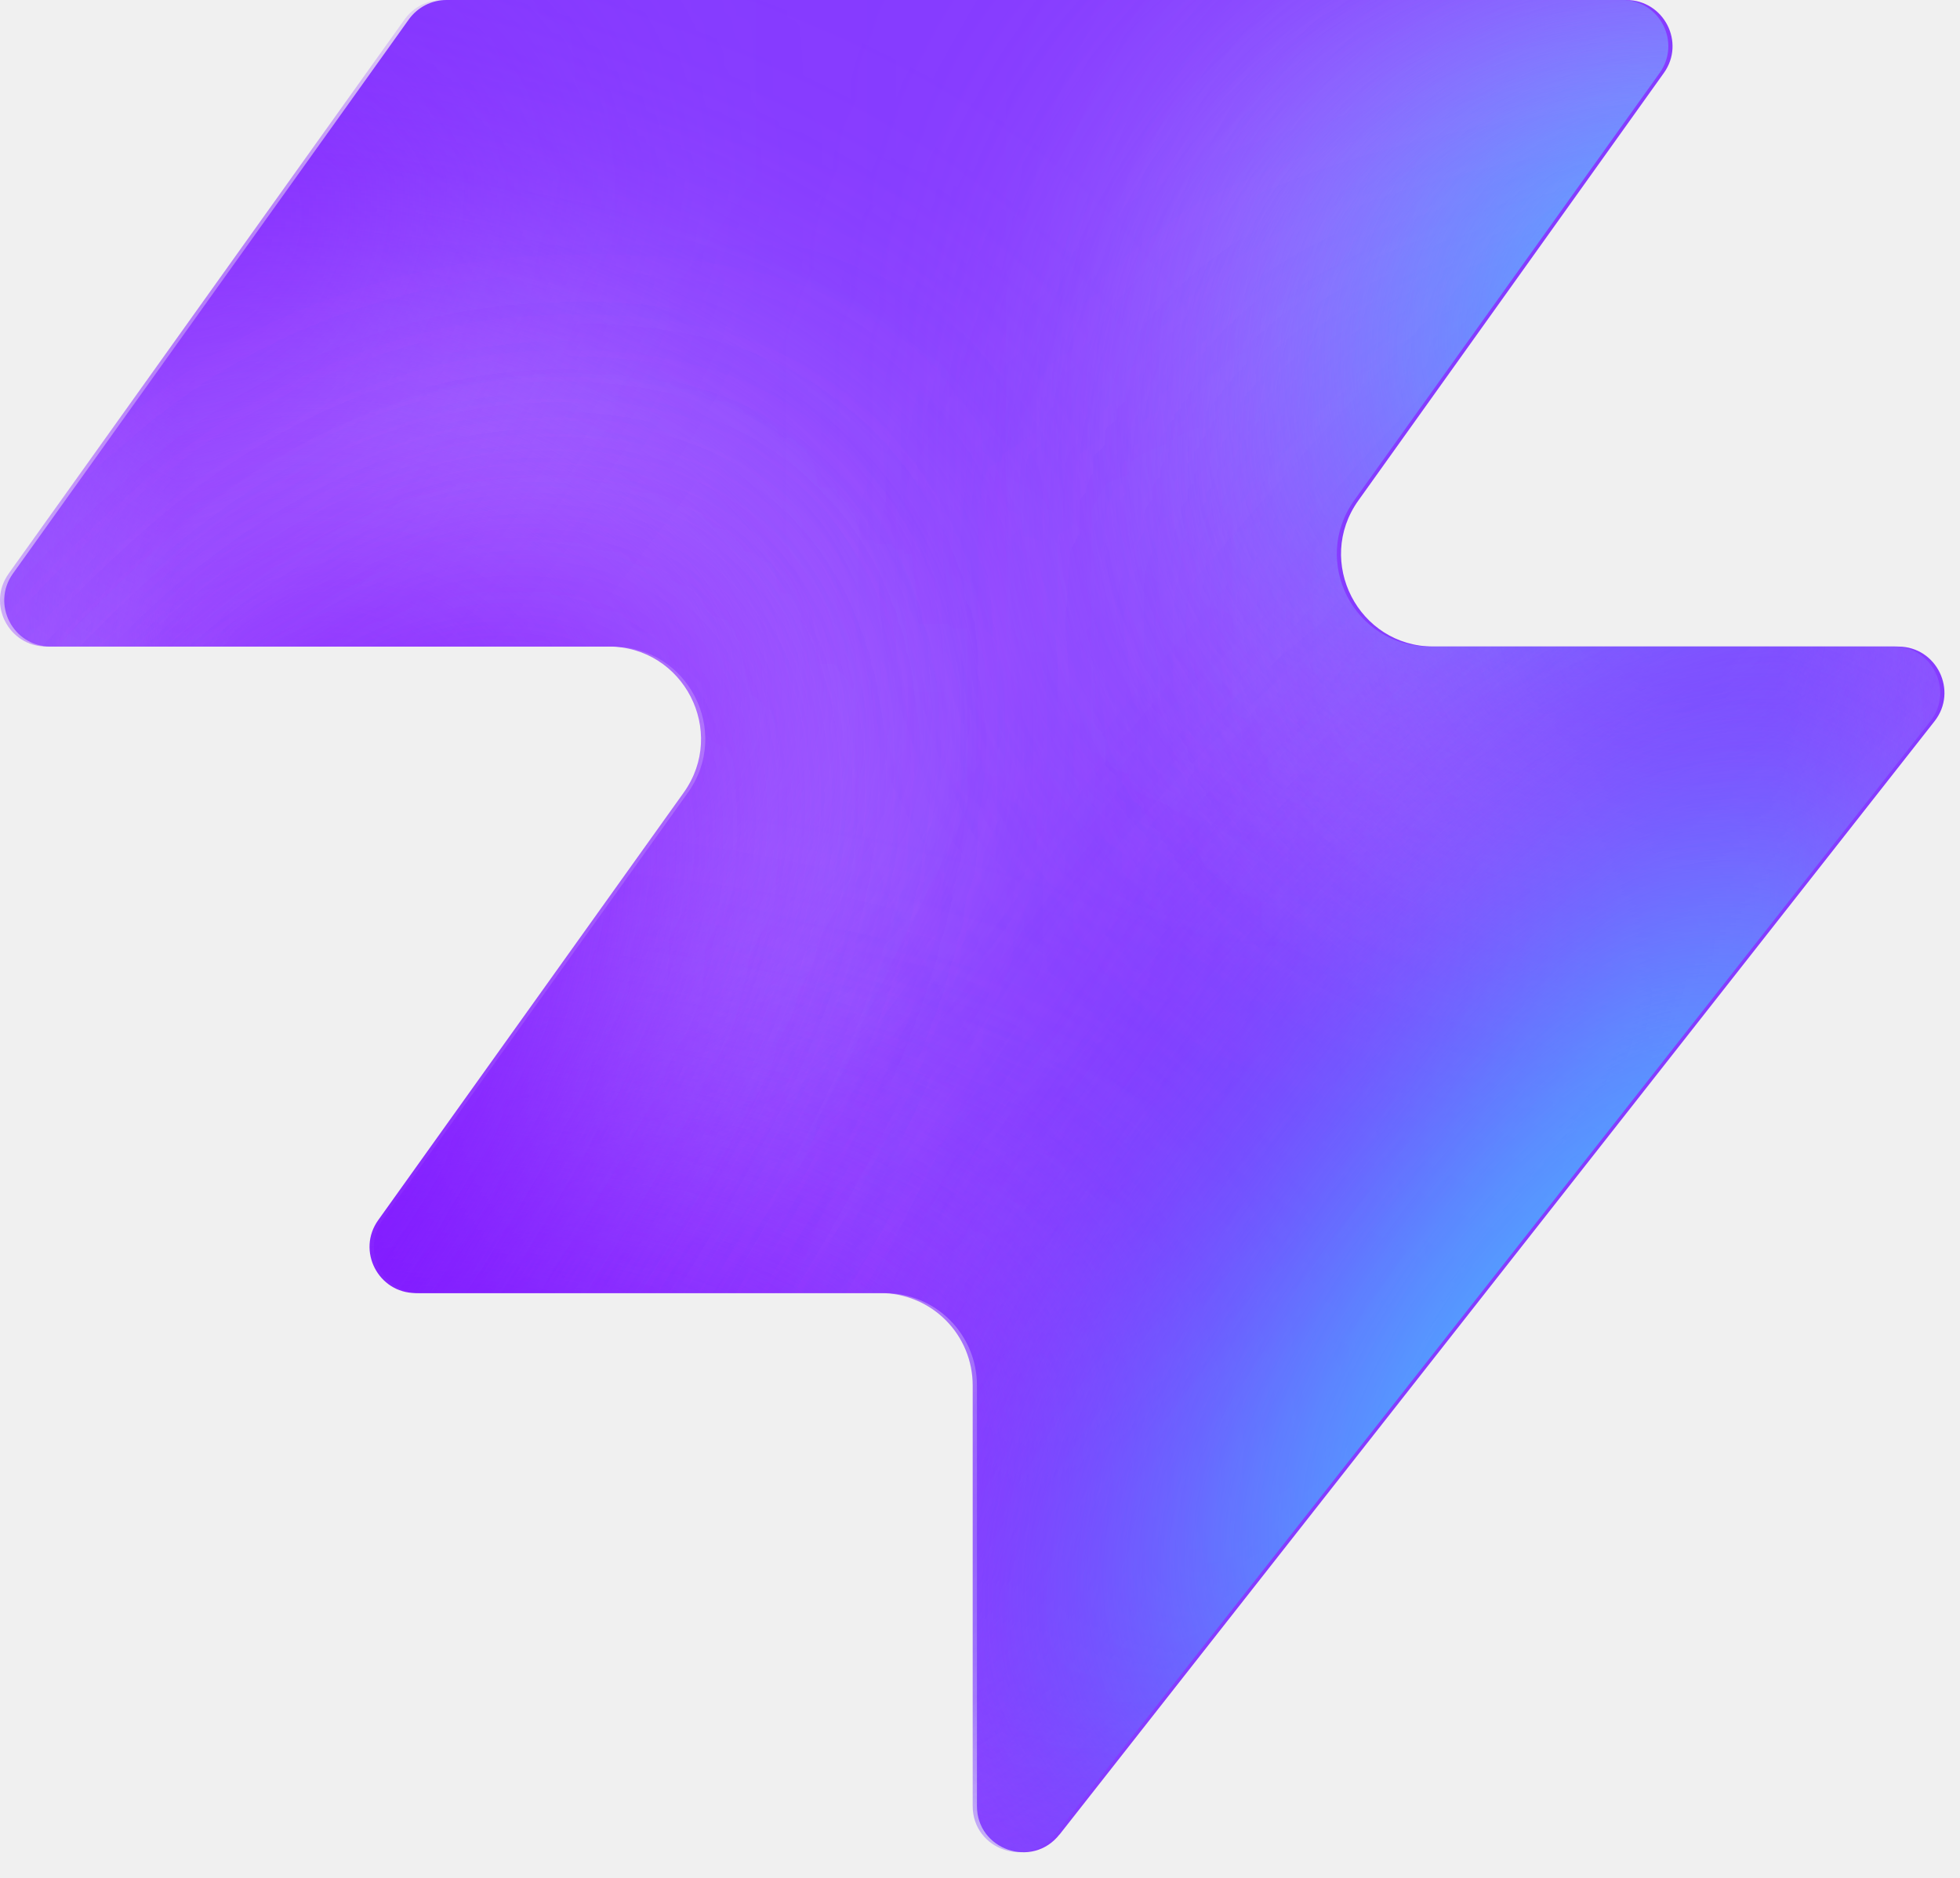
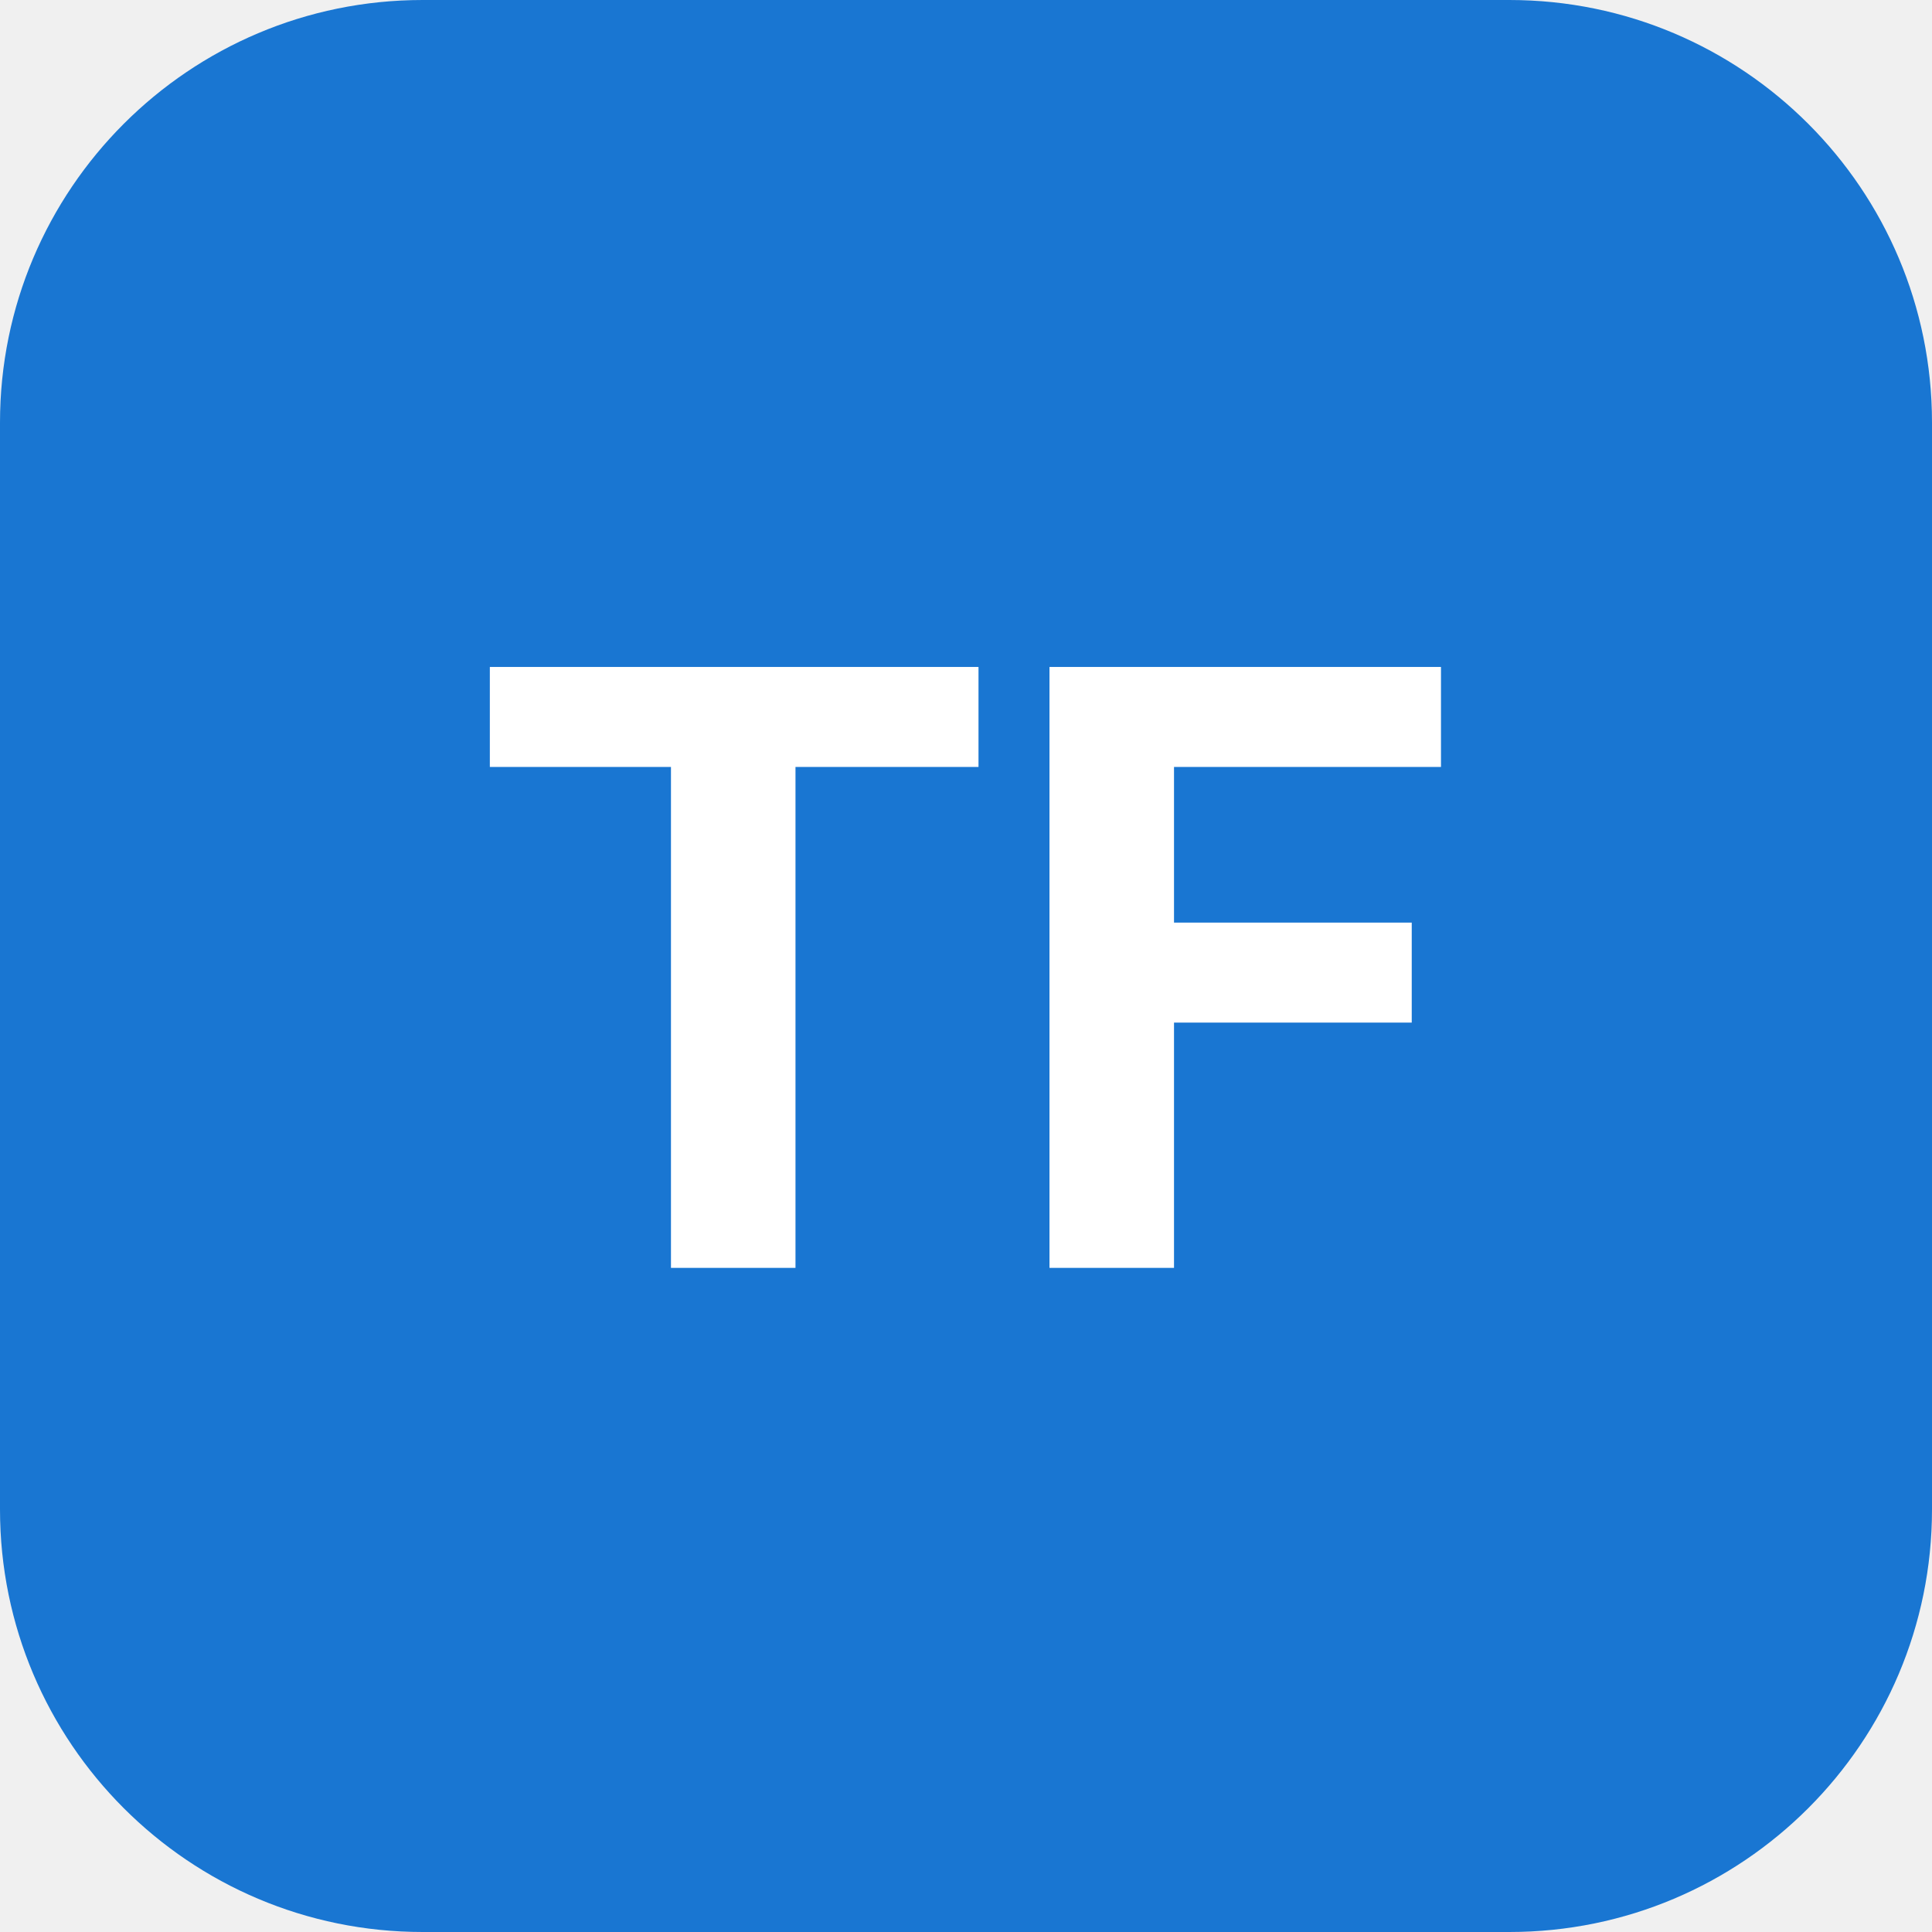
- <svg xmlns="http://www.w3.org/2000/svg" width="48" height="46" fill="none" viewBox="0 0 48 46">
-   <path fill="#863bff" d="M25.946 44.938c-.664.845-2.021.375-2.021-.698V33.937a2.26 2.26 0 0 0-2.262-2.262H10.287c-.92 0-1.456-1.04-.92-1.788l7.48-10.471c1.07-1.497 0-3.578-1.842-3.578H1.237c-.92 0-1.456-1.04-.92-1.788L10.013.474c.214-.297.556-.474.92-.474h28.894c.92 0 1.456 1.04.92 1.788l-7.48 10.471c-1.07 1.498 0 3.579 1.842 3.579h11.377c.943 0 1.473 1.088.89 1.83L25.947 44.94z" style="fill:#863bff;fill:color(display-p3 .525 .23 1);fill-opacity:1" />
-   <mask id="a" width="48" height="46" x="0" y="0" maskUnits="userSpaceOnUse" style="mask-type:alpha">
-     <path fill="#000" d="M25.842 44.938c-.664.844-2.021.375-2.021-.698V33.937a2.26 2.26 0 0 0-2.262-2.262H10.183c-.92 0-1.456-1.04-.92-1.788l7.48-10.471c1.07-1.498 0-3.579-1.842-3.579H1.133c-.92 0-1.456-1.04-.92-1.787L9.91.473c.214-.297.556-.474.92-.474h28.894c.92 0 1.456 1.04.92 1.788l-7.48 10.471c-1.07 1.498 0 3.578 1.842 3.578h11.377c.943 0 1.473 1.088.89 1.832L25.843 44.94z" style="fill:#000;fill-opacity:1" />
-   </mask>
-   <g mask="url(#a)">
-     <g filter="url(#b)">
-       <ellipse cx="5.508" cy="14.704" fill="#ede6ff" rx="5.508" ry="14.704" style="fill:#ede6ff;fill:color(display-p3 .927 .903 1);fill-opacity:1" transform="matrix(.00324 1 1 -.00324 -4.47 31.516)" />
-     </g>
-     <g filter="url(#c)">
-       <ellipse cx="10.399" cy="29.851" fill="#ede6ff" rx="10.399" ry="29.851" style="fill:#ede6ff;fill:color(display-p3 .927 .903 1);fill-opacity:1" transform="matrix(.00324 1 1 -.00324 -39.328 7.883)" />
-     </g>
-     <g filter="url(#d)">
-       <ellipse cx="5.508" cy="30.487" fill="#7e14ff" rx="5.508" ry="30.487" style="fill:#7e14ff;fill:color(display-p3 .492 .077 1);fill-opacity:1" transform="rotate(89.814 -25.913 -14.639)scale(1 -1)" />
-     </g>
-     <g filter="url(#e)">
-       <ellipse cx="5.508" cy="30.599" fill="#7e14ff" rx="5.508" ry="30.599" style="fill:#7e14ff;fill:color(display-p3 .492 .077 1);fill-opacity:1" transform="rotate(89.814 -32.644 -3.334)scale(1 -1)" />
-     </g>
-     <g filter="url(#f)">
-       <ellipse cx="5.508" cy="30.599" fill="#7e14ff" rx="5.508" ry="30.599" style="fill:#7e14ff;fill:color(display-p3 .492 .077 1);fill-opacity:1" transform="matrix(.00324 1 1 -.00324 -34.34 30.47)" />
-     </g>
-     <g filter="url(#g)">
-       <ellipse cx="14.072" cy="22.078" fill="#ede6ff" rx="14.072" ry="22.078" style="fill:#ede6ff;fill:color(display-p3 .927 .903 1);fill-opacity:1" transform="rotate(93.35 24.506 48.493)scale(-1 1)" />
-     </g>
-     <g filter="url(#h)">
-       <ellipse cx="3.47" cy="21.501" fill="#7e14ff" rx="3.47" ry="21.501" style="fill:#7e14ff;fill:color(display-p3 .492 .077 1);fill-opacity:1" transform="rotate(89.009 28.708 47.59)scale(-1 1)" />
-     </g>
-     <g filter="url(#i)">
-       <ellipse cx="3.47" cy="21.501" fill="#7e14ff" rx="3.47" ry="21.501" style="fill:#7e14ff;fill:color(display-p3 .492 .077 1);fill-opacity:1" transform="rotate(89.009 28.708 47.59)scale(-1 1)" />
-     </g>
-     <g filter="url(#j)">
-       <ellipse cx=".387" cy="8.972" fill="#7e14ff" rx="4.407" ry="29.108" style="fill:#7e14ff;fill:color(display-p3 .492 .077 1);fill-opacity:1" transform="rotate(39.51 .387 8.972)" />
-     </g>
-     <g filter="url(#k)">
-       <ellipse cx="47.523" cy="-6.092" fill="#7e14ff" rx="4.407" ry="29.108" style="fill:#7e14ff;fill:color(display-p3 .492 .077 1);fill-opacity:1" transform="rotate(37.892 47.523 -6.092)" />
-     </g>
-     <g filter="url(#l)">
-       <ellipse cx="41.412" cy="6.333" fill="#47bfff" rx="5.971" ry="9.665" style="fill:#47bfff;fill:color(display-p3 .28 .748 1);fill-opacity:1" transform="rotate(37.892 41.412 6.333)" />
-     </g>
-     <g filter="url(#m)">
-       <ellipse cx="-1.879" cy="38.332" fill="#7e14ff" rx="4.407" ry="29.108" style="fill:#7e14ff;fill:color(display-p3 .492 .077 1);fill-opacity:1" transform="rotate(37.892 -1.88 38.332)" />
-     </g>
-     <g filter="url(#n)">
-       <ellipse cx="-1.879" cy="38.332" fill="#7e14ff" rx="4.407" ry="29.108" style="fill:#7e14ff;fill:color(display-p3 .492 .077 1);fill-opacity:1" transform="rotate(37.892 -1.88 38.332)" />
-     </g>
-     <g filter="url(#o)">
-       <ellipse cx="35.651" cy="29.907" fill="#7e14ff" rx="4.407" ry="29.108" style="fill:#7e14ff;fill:color(display-p3 .492 .077 1);fill-opacity:1" transform="rotate(37.892 35.651 29.907)" />
-     </g>
-     <g filter="url(#p)">
-       <ellipse cx="38.418" cy="32.4" fill="#47bfff" rx="5.971" ry="15.297" style="fill:#47bfff;fill:color(display-p3 .28 .748 1);fill-opacity:1" transform="rotate(37.892 38.418 32.4)" />
-     </g>
-   </g>
-   <defs>
-     <filter id="b" width="60.045" height="41.654" x="-19.77" y="16.149" color-interpolation-filters="sRGB" filterUnits="userSpaceOnUse">
-       <feFlood flood-opacity="0" result="BackgroundImageFix" />
-       <feBlend in="SourceGraphic" in2="BackgroundImageFix" result="shape" />
-       <feGaussianBlur result="effect1_foregroundBlur_2002_17158" stdDeviation="7.659" />
-     </filter>
-     <filter id="c" width="90.34" height="51.437" x="-54.613" y="-7.533" color-interpolation-filters="sRGB" filterUnits="userSpaceOnUse">
-       <feFlood flood-opacity="0" result="BackgroundImageFix" />
-       <feBlend in="SourceGraphic" in2="BackgroundImageFix" result="shape" />
-       <feGaussianBlur result="effect1_foregroundBlur_2002_17158" stdDeviation="7.659" />
-     </filter>
-     <filter id="d" width="79.355" height="29.4" x="-49.64" y="2.03" color-interpolation-filters="sRGB" filterUnits="userSpaceOnUse">
-       <feFlood flood-opacity="0" result="BackgroundImageFix" />
-       <feBlend in="SourceGraphic" in2="BackgroundImageFix" result="shape" />
-       <feGaussianBlur result="effect1_foregroundBlur_2002_17158" stdDeviation="4.596" />
-     </filter>
-     <filter id="e" width="79.579" height="29.4" x="-45.045" y="20.029" color-interpolation-filters="sRGB" filterUnits="userSpaceOnUse">
-       <feFlood flood-opacity="0" result="BackgroundImageFix" />
-       <feBlend in="SourceGraphic" in2="BackgroundImageFix" result="shape" />
-       <feGaussianBlur result="effect1_foregroundBlur_2002_17158" stdDeviation="4.596" />
-     </filter>
-     <filter id="f" width="79.579" height="29.4" x="-43.513" y="21.178" color-interpolation-filters="sRGB" filterUnits="userSpaceOnUse">
-       <feFlood flood-opacity="0" result="BackgroundImageFix" />
-       <feBlend in="SourceGraphic" in2="BackgroundImageFix" result="shape" />
-       <feGaussianBlur result="effect1_foregroundBlur_2002_17158" stdDeviation="4.596" />
-     </filter>
-     <filter id="g" width="74.749" height="58.852" x="15.756" y="-17.901" color-interpolation-filters="sRGB" filterUnits="userSpaceOnUse">
-       <feFlood flood-opacity="0" result="BackgroundImageFix" />
-       <feBlend in="SourceGraphic" in2="BackgroundImageFix" result="shape" />
-       <feGaussianBlur result="effect1_foregroundBlur_2002_17158" stdDeviation="7.659" />
-     </filter>
-     <filter id="h" width="61.377" height="25.362" x="23.548" y="2.284" color-interpolation-filters="sRGB" filterUnits="userSpaceOnUse">
-       <feFlood flood-opacity="0" result="BackgroundImageFix" />
-       <feBlend in="SourceGraphic" in2="BackgroundImageFix" result="shape" />
-       <feGaussianBlur result="effect1_foregroundBlur_2002_17158" stdDeviation="4.596" />
-     </filter>
-     <filter id="i" width="61.377" height="25.362" x="23.548" y="2.284" color-interpolation-filters="sRGB" filterUnits="userSpaceOnUse">
-       <feFlood flood-opacity="0" result="BackgroundImageFix" />
-       <feBlend in="SourceGraphic" in2="BackgroundImageFix" result="shape" />
-       <feGaussianBlur result="effect1_foregroundBlur_2002_17158" stdDeviation="4.596" />
-     </filter>
-     <filter id="j" width="56.045" height="63.649" x="-27.636" y="-22.853" color-interpolation-filters="sRGB" filterUnits="userSpaceOnUse">
-       <feFlood flood-opacity="0" result="BackgroundImageFix" />
-       <feBlend in="SourceGraphic" in2="BackgroundImageFix" result="shape" />
-       <feGaussianBlur result="effect1_foregroundBlur_2002_17158" stdDeviation="4.596" />
-     </filter>
-     <filter id="k" width="54.814" height="64.646" x="20.116" y="-38.415" color-interpolation-filters="sRGB" filterUnits="userSpaceOnUse">
-       <feFlood flood-opacity="0" result="BackgroundImageFix" />
-       <feBlend in="SourceGraphic" in2="BackgroundImageFix" result="shape" />
-       <feGaussianBlur result="effect1_foregroundBlur_2002_17158" stdDeviation="4.596" />
-     </filter>
-     <filter id="l" width="33.541" height="35.313" x="24.641" y="-11.323" color-interpolation-filters="sRGB" filterUnits="userSpaceOnUse">
-       <feFlood flood-opacity="0" result="BackgroundImageFix" />
-       <feBlend in="SourceGraphic" in2="BackgroundImageFix" result="shape" />
-       <feGaussianBlur result="effect1_foregroundBlur_2002_17158" stdDeviation="4.596" />
-     </filter>
-     <filter id="m" width="54.814" height="64.646" x="-29.286" y="6.009" color-interpolation-filters="sRGB" filterUnits="userSpaceOnUse">
-       <feFlood flood-opacity="0" result="BackgroundImageFix" />
-       <feBlend in="SourceGraphic" in2="BackgroundImageFix" result="shape" />
-       <feGaussianBlur result="effect1_foregroundBlur_2002_17158" stdDeviation="4.596" />
-     </filter>
-     <filter id="n" width="54.814" height="64.646" x="-29.286" y="6.009" color-interpolation-filters="sRGB" filterUnits="userSpaceOnUse">
-       <feFlood flood-opacity="0" result="BackgroundImageFix" />
-       <feBlend in="SourceGraphic" in2="BackgroundImageFix" result="shape" />
-       <feGaussianBlur result="effect1_foregroundBlur_2002_17158" stdDeviation="4.596" />
-     </filter>
-     <filter id="o" width="54.814" height="64.646" x="8.244" y="-2.416" color-interpolation-filters="sRGB" filterUnits="userSpaceOnUse">
-       <feFlood flood-opacity="0" result="BackgroundImageFix" />
-       <feBlend in="SourceGraphic" in2="BackgroundImageFix" result="shape" />
-       <feGaussianBlur result="effect1_foregroundBlur_2002_17158" stdDeviation="4.596" />
-     </filter>
-     <filter id="p" width="39.409" height="43.623" x="18.713" y="10.588" color-interpolation-filters="sRGB" filterUnits="userSpaceOnUse">
-       <feFlood flood-opacity="0" result="BackgroundImageFix" />
-       <feBlend in="SourceGraphic" in2="BackgroundImageFix" result="shape" />
-       <feGaussianBlur result="effect1_foregroundBlur_2002_17158" stdDeviation="4.596" />
-     </filter>
-   </defs>
+ <svg xmlns="http://www.w3.org/2000/svg" viewBox="0 0 32 32">
+   <rect width="32" height="32" rx="7" fill="#1976D2" />
+   <text x="16" y="21" text-anchor="middle" font-family="Roboto, Arial, Helvetica, sans-serif" font-size="14" font-weight="700" fill="#fff">TF</text>
</svg>
